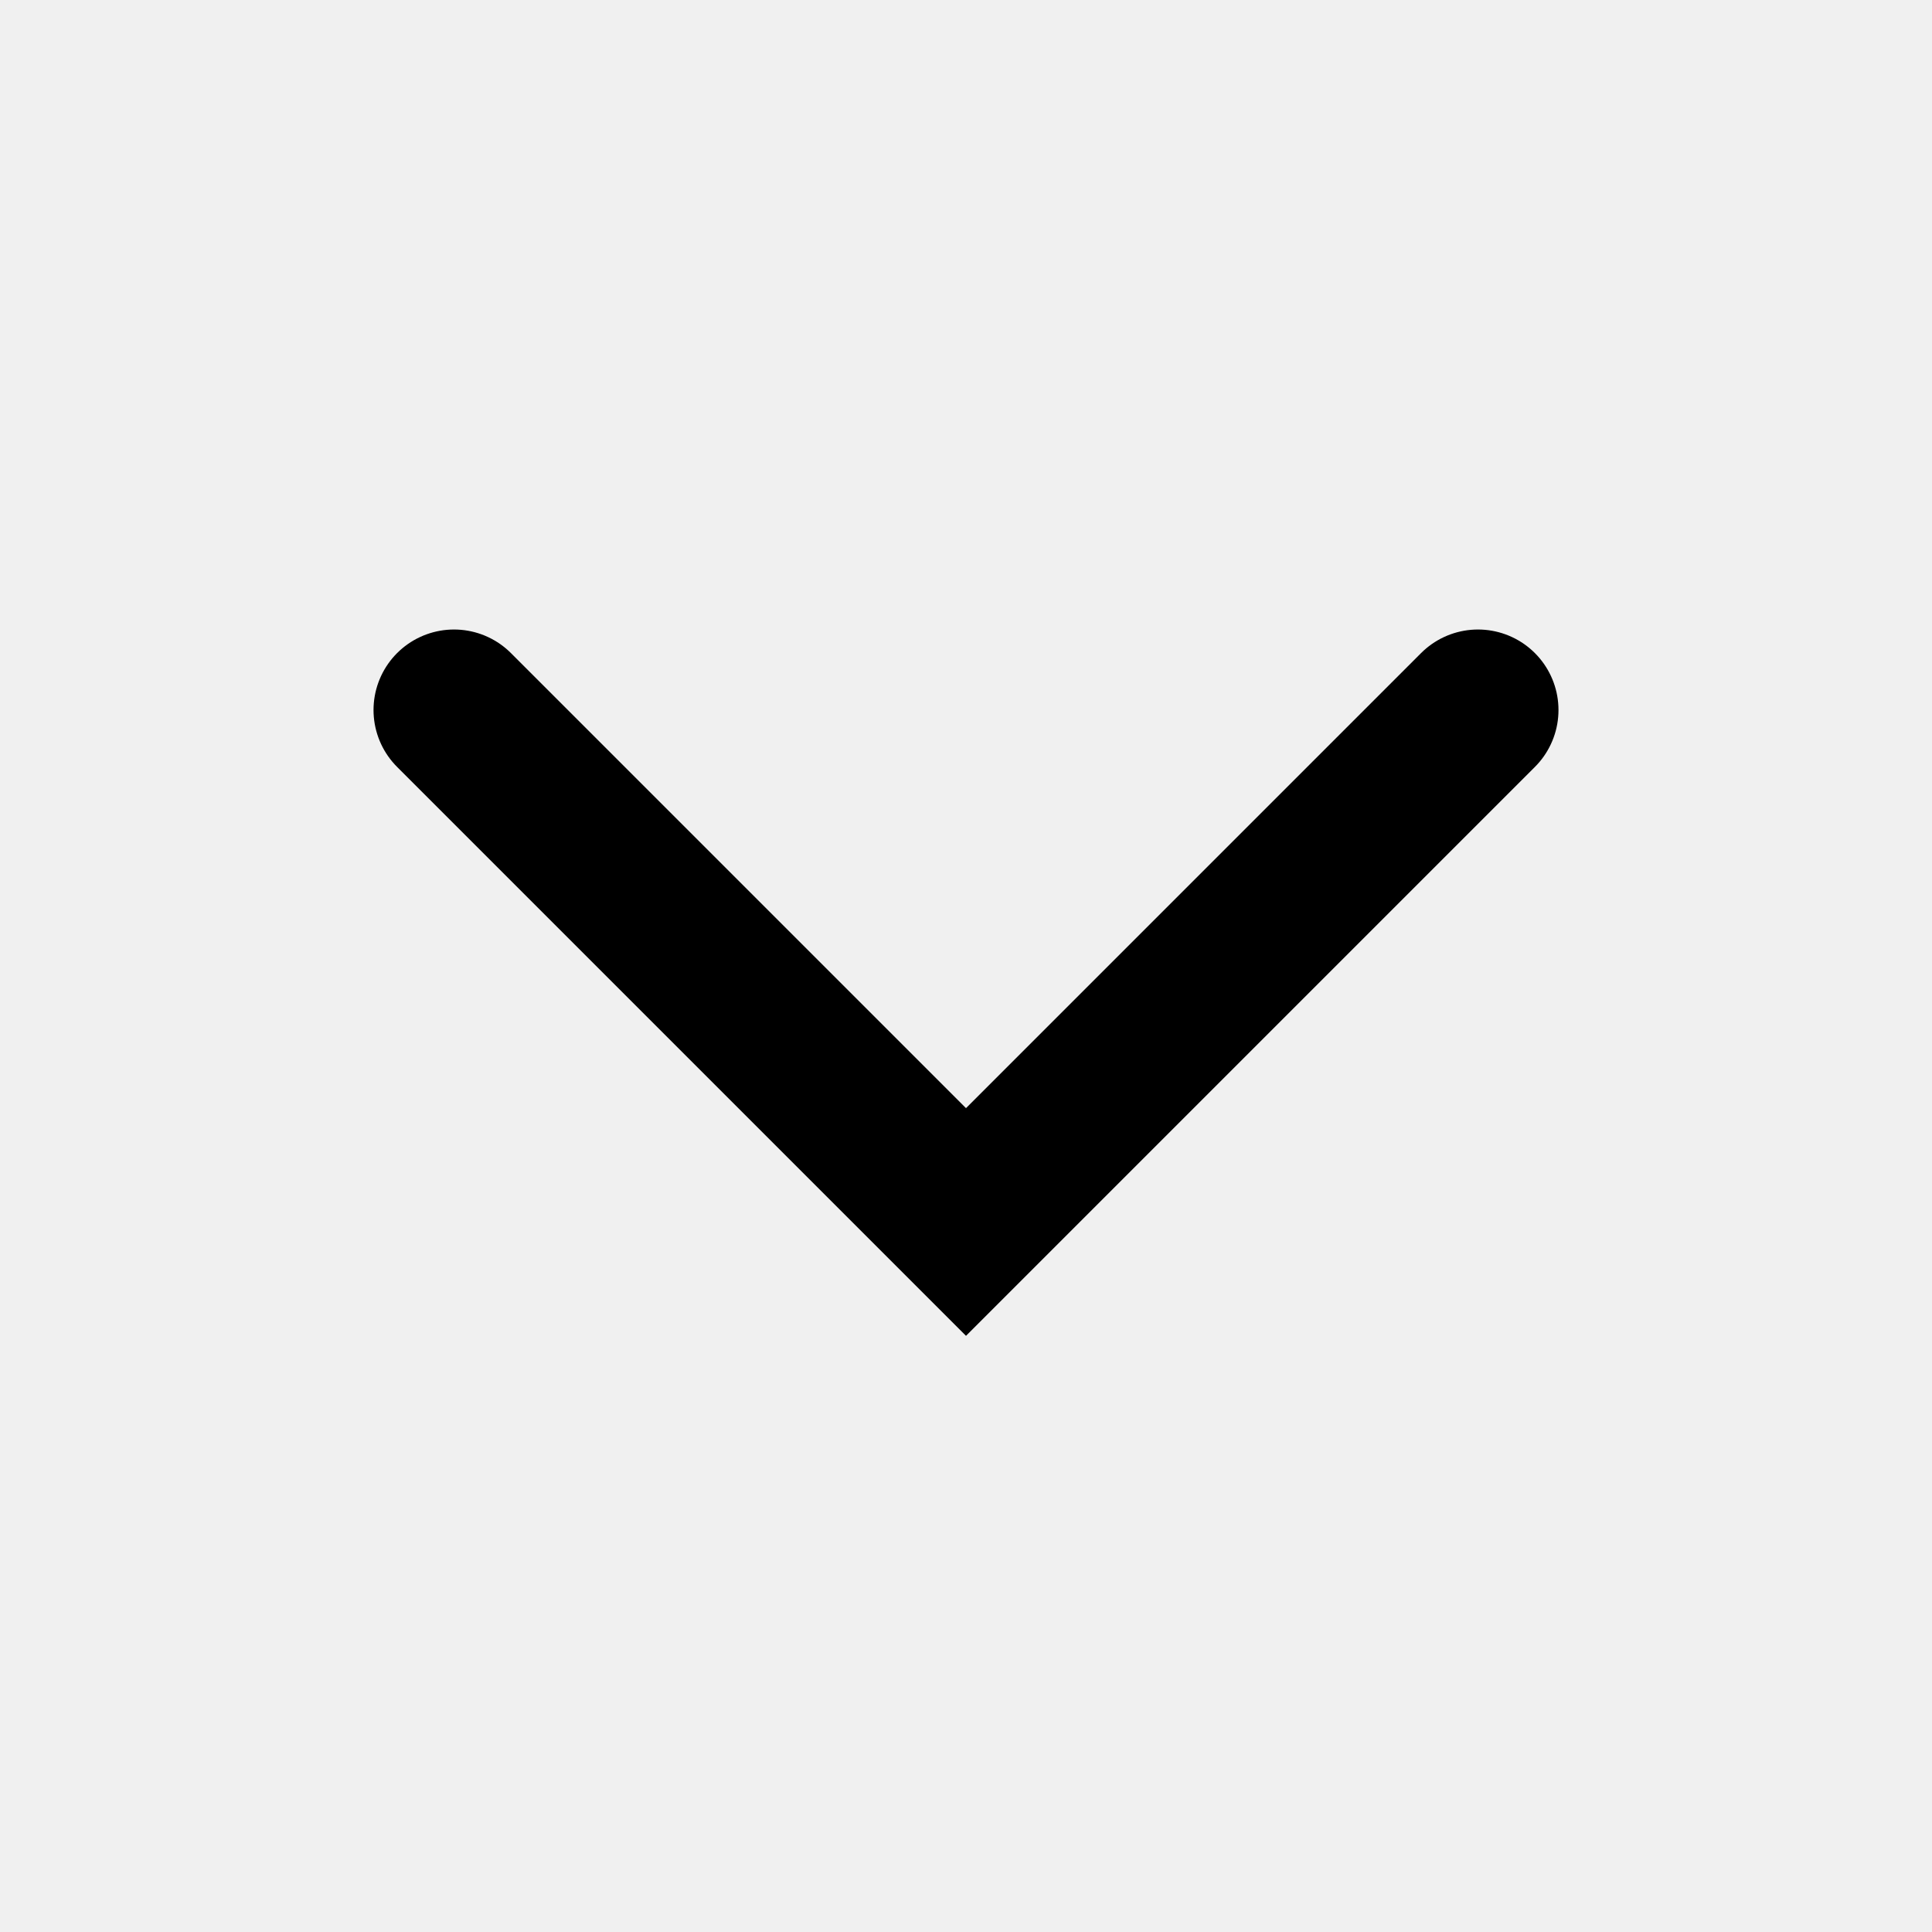
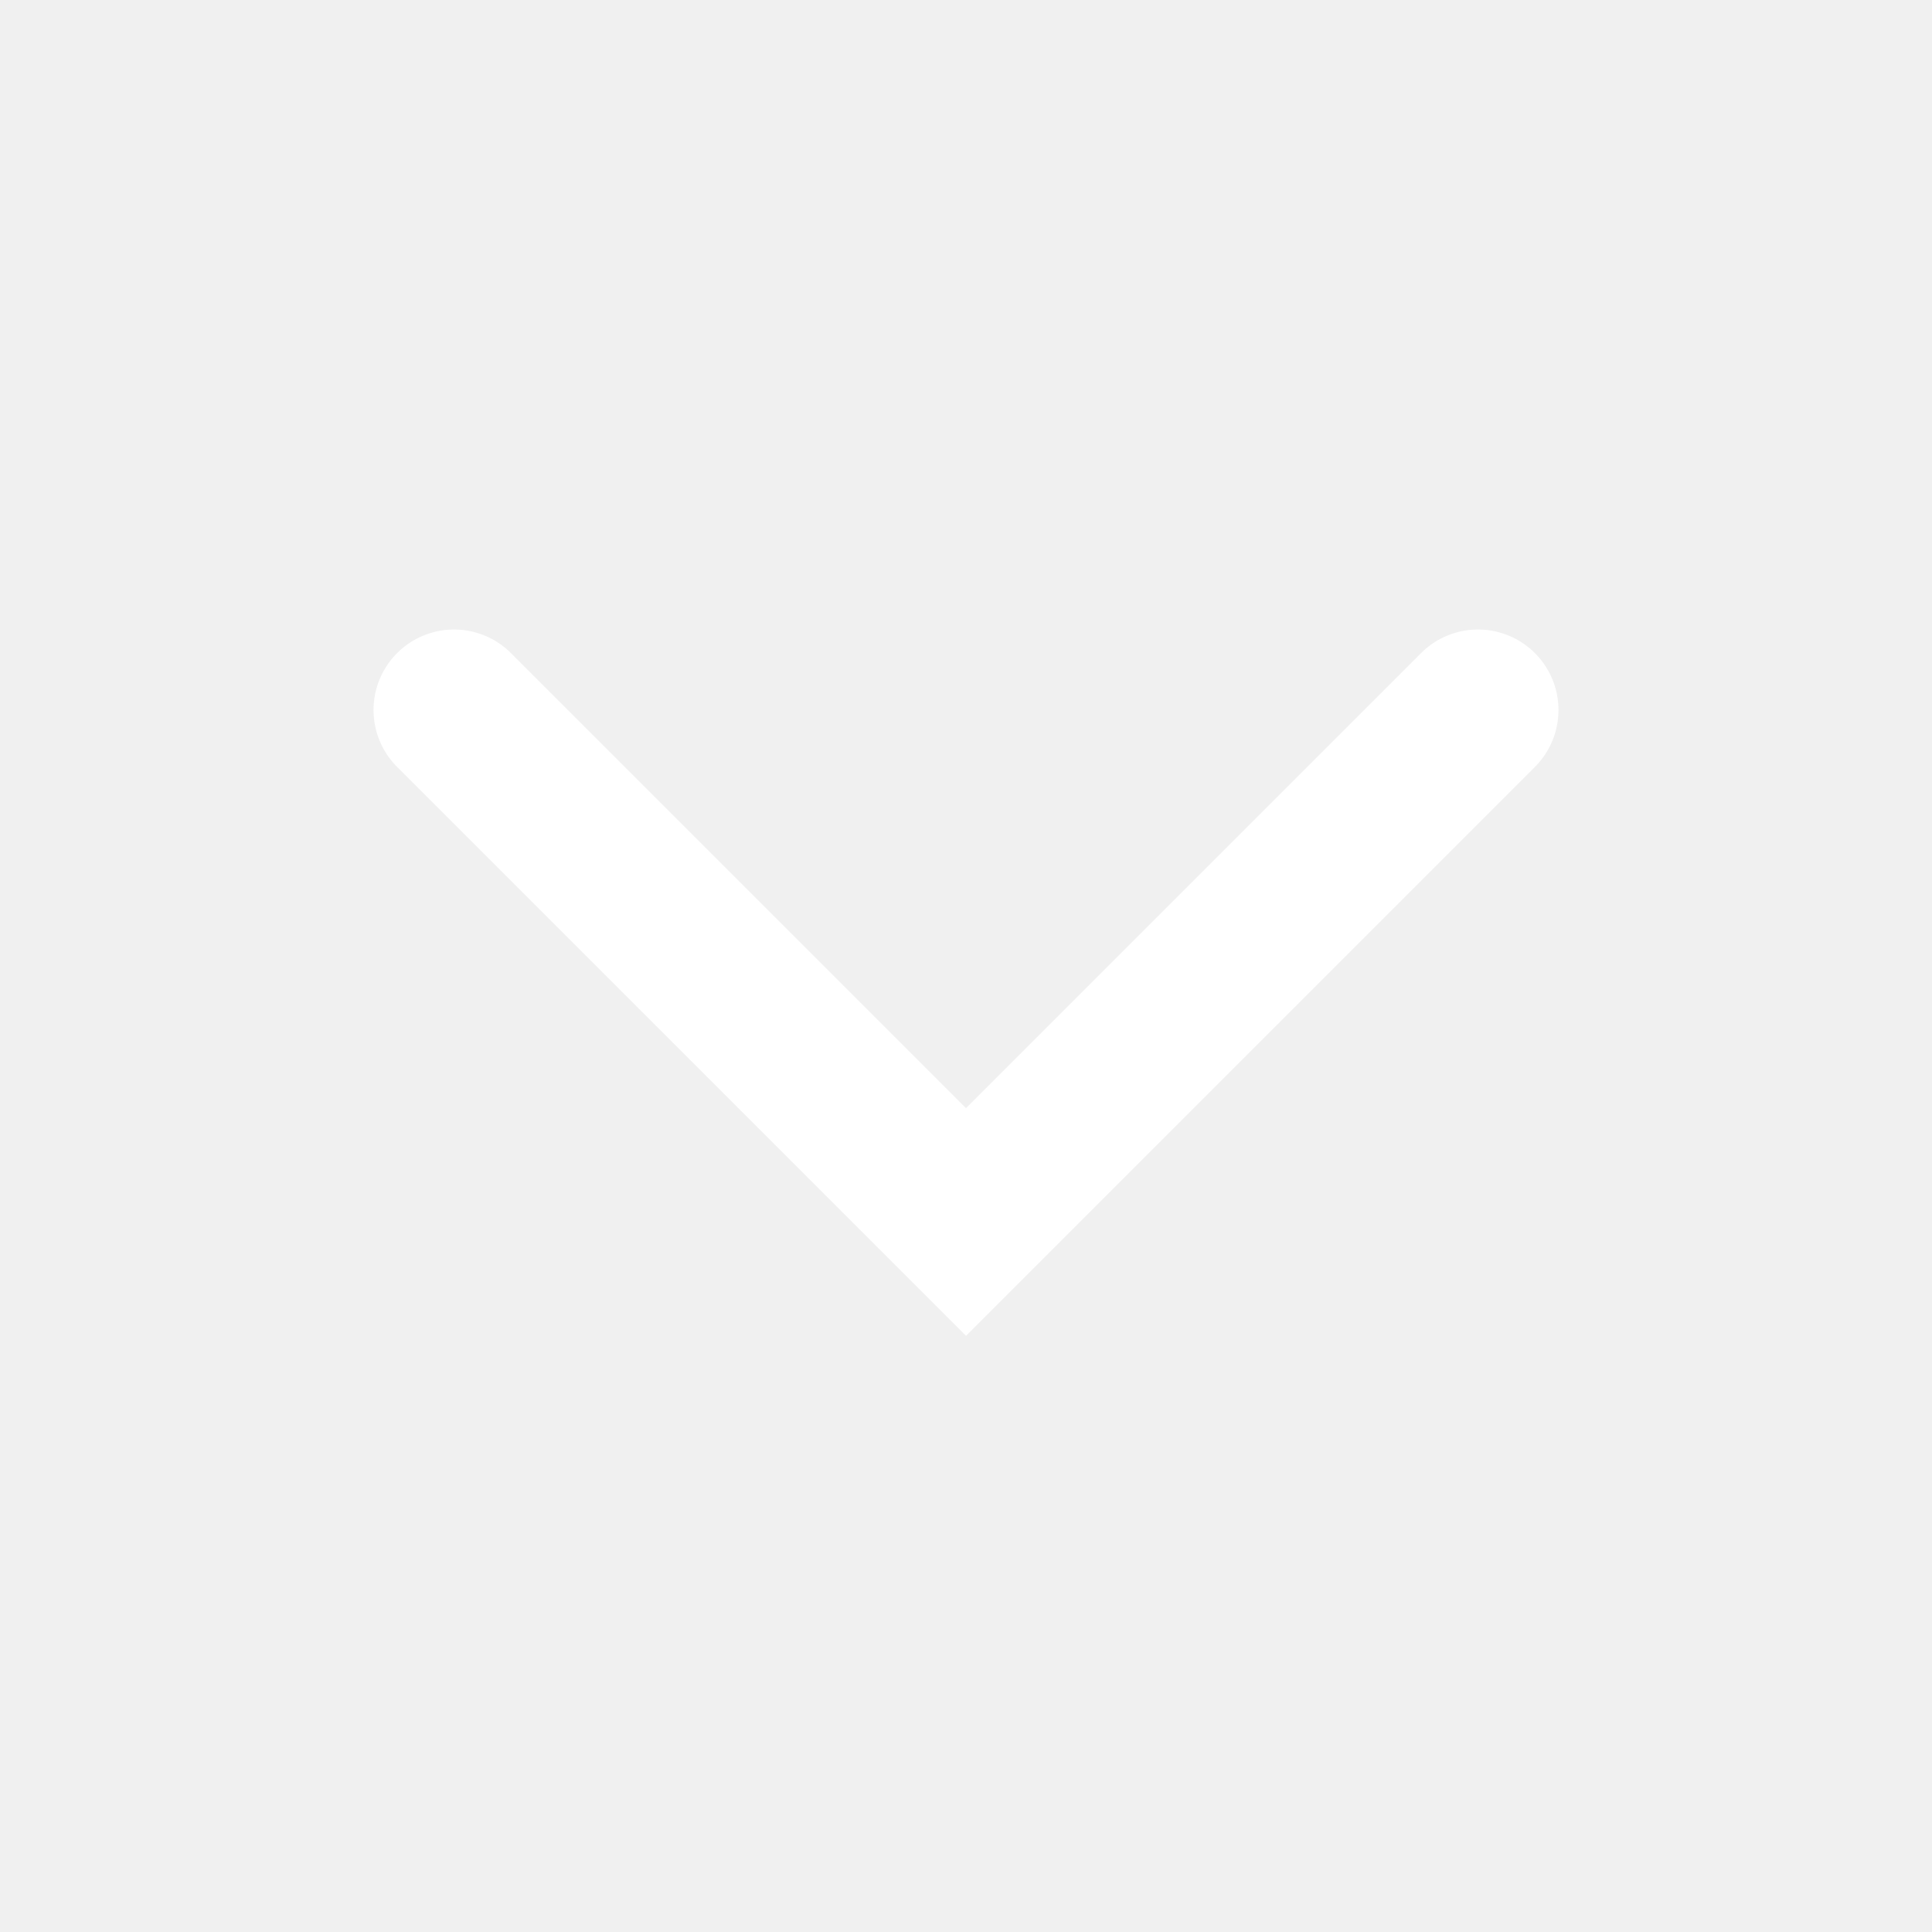
- <svg xmlns="http://www.w3.org/2000/svg" fill="none" viewBox="0 0 24 24" stroke-width="2" stroke="currentColor" stroke-miterlimit="10" stroke-linecap="round" aria-hidden="true" width="100%" height="100%" class="h-5 w-5 text-inherit">
+ <svg xmlns="http://www.w3.org/2000/svg" fill="none" viewBox="0 0 24 24" stroke-width="2" stroke="#fff" stroke-miterlimit="10" stroke-linecap="round" aria-hidden="true" width="100%" height="100%" class="h-5 w-5 text-inherit">
  <path d="M18.36 8.82L12 15.18L5.64 8.82" />
</svg>
